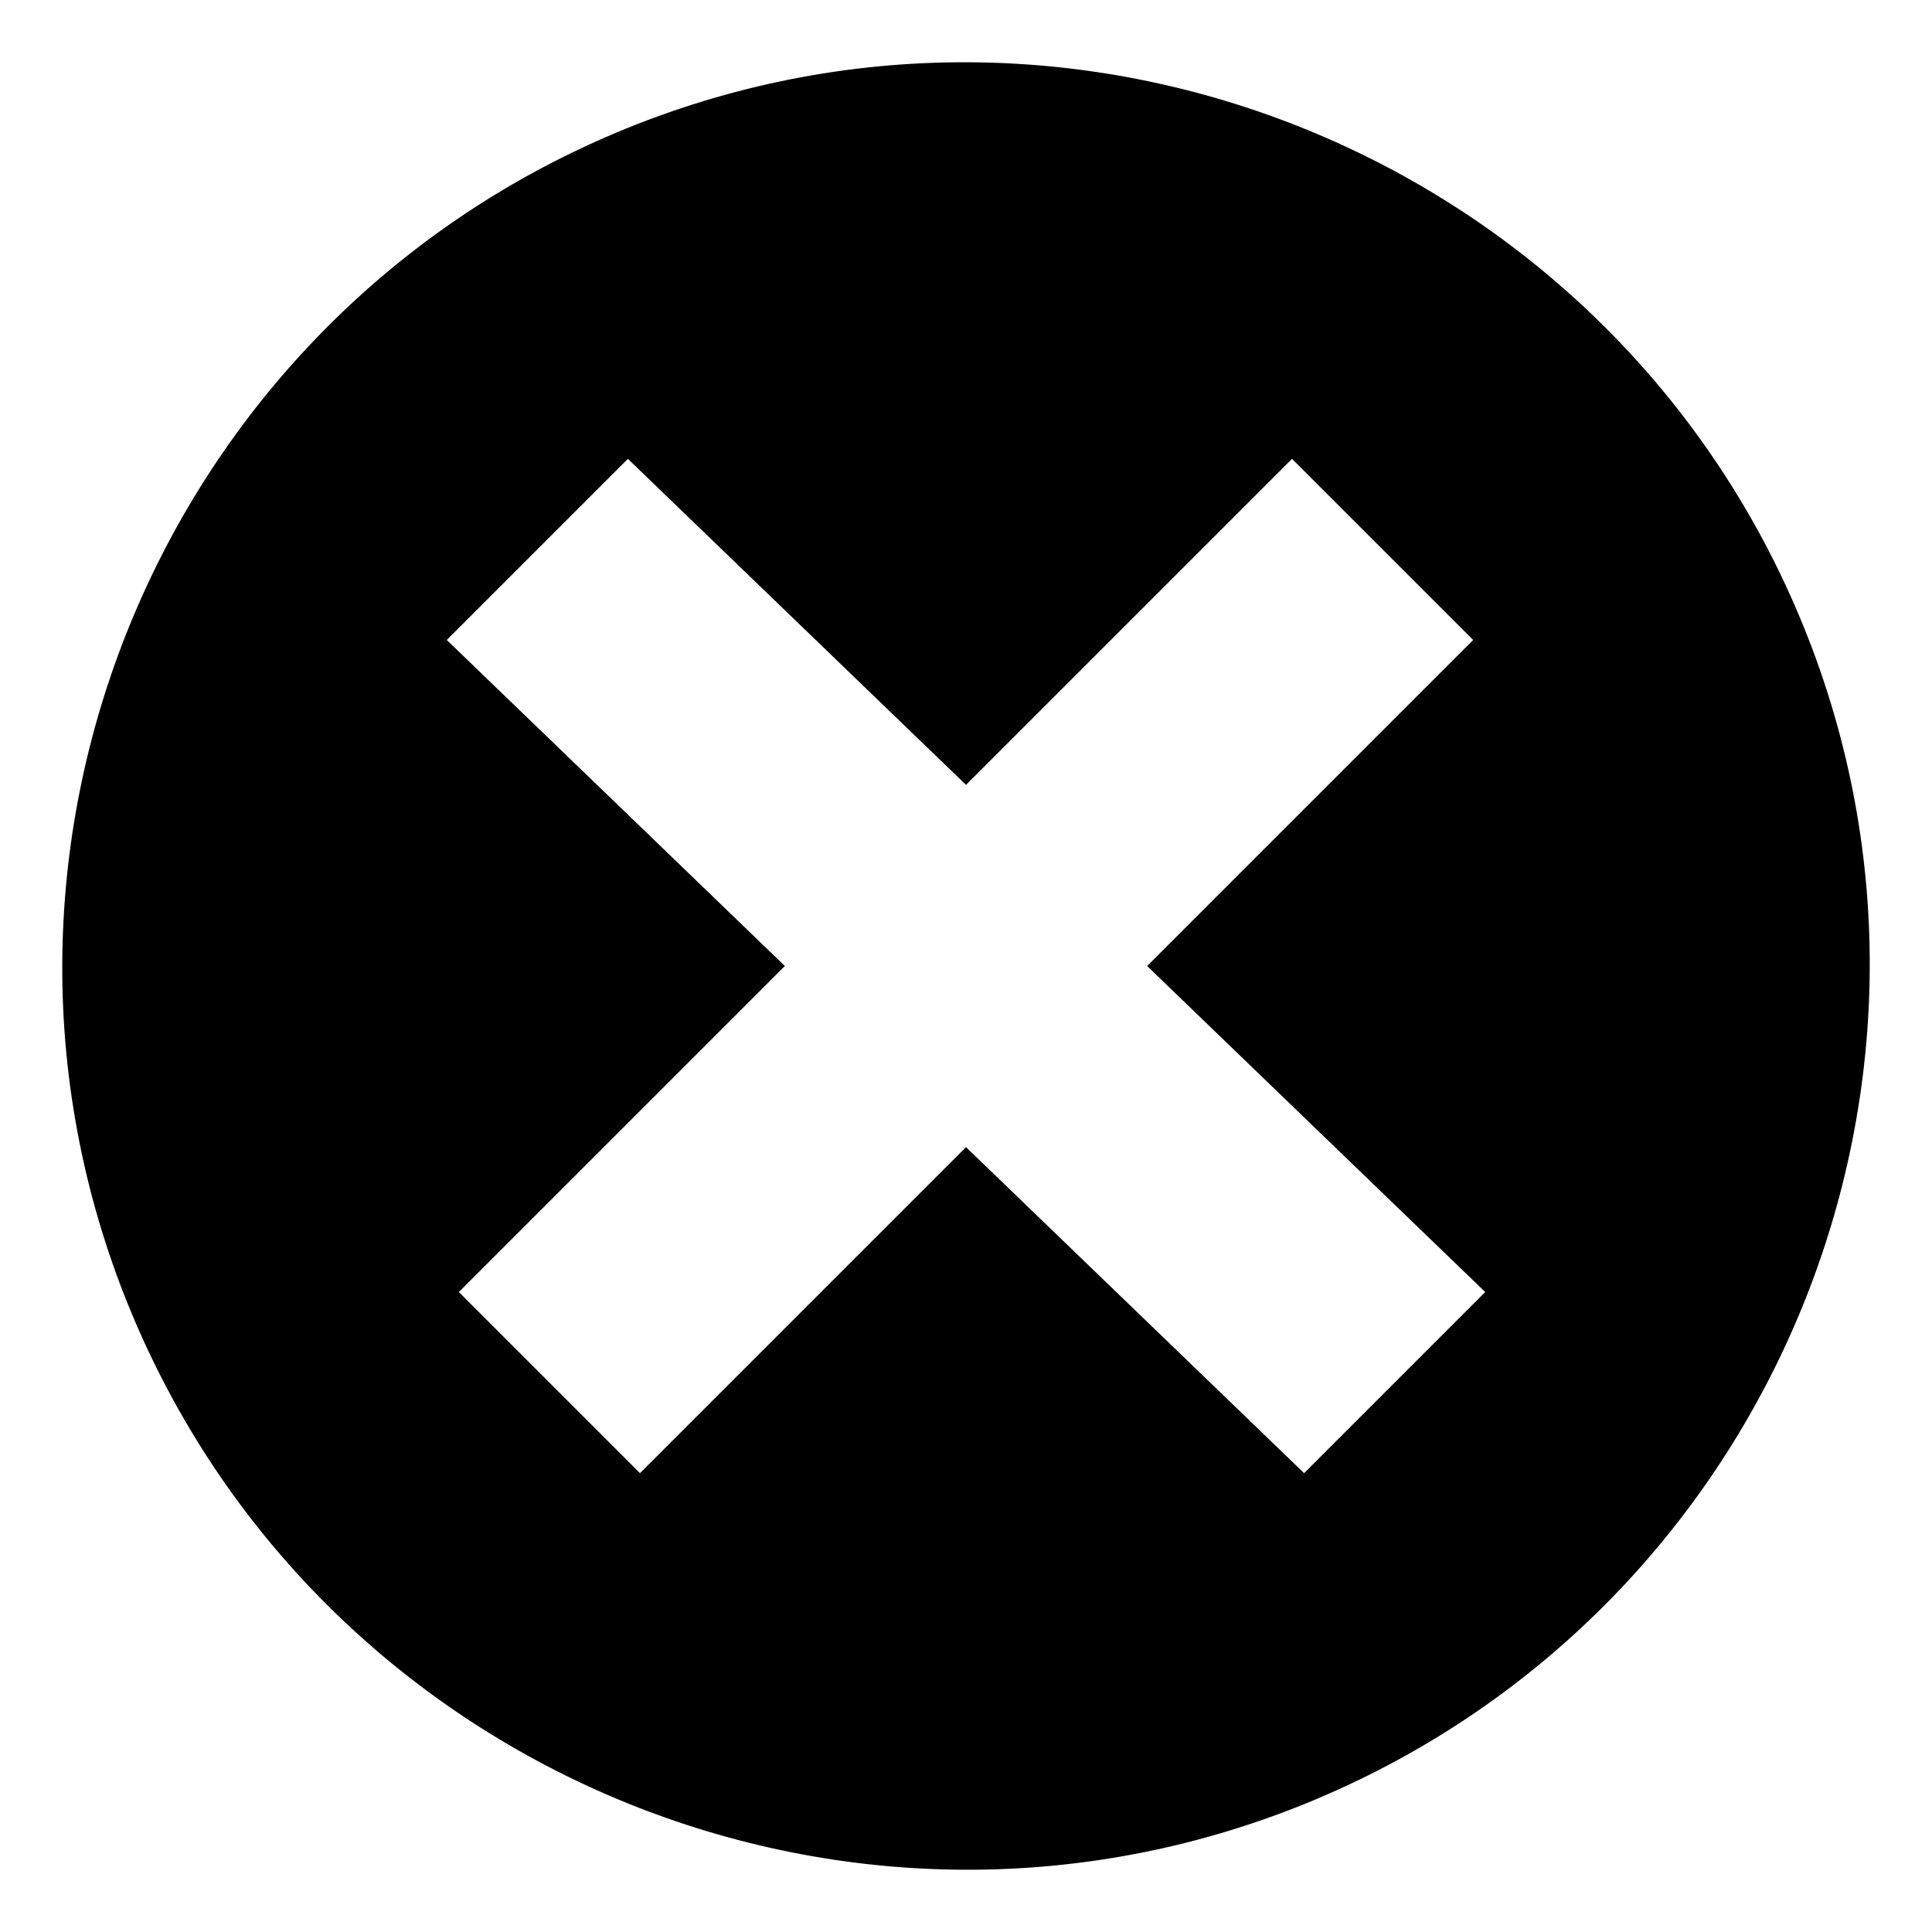
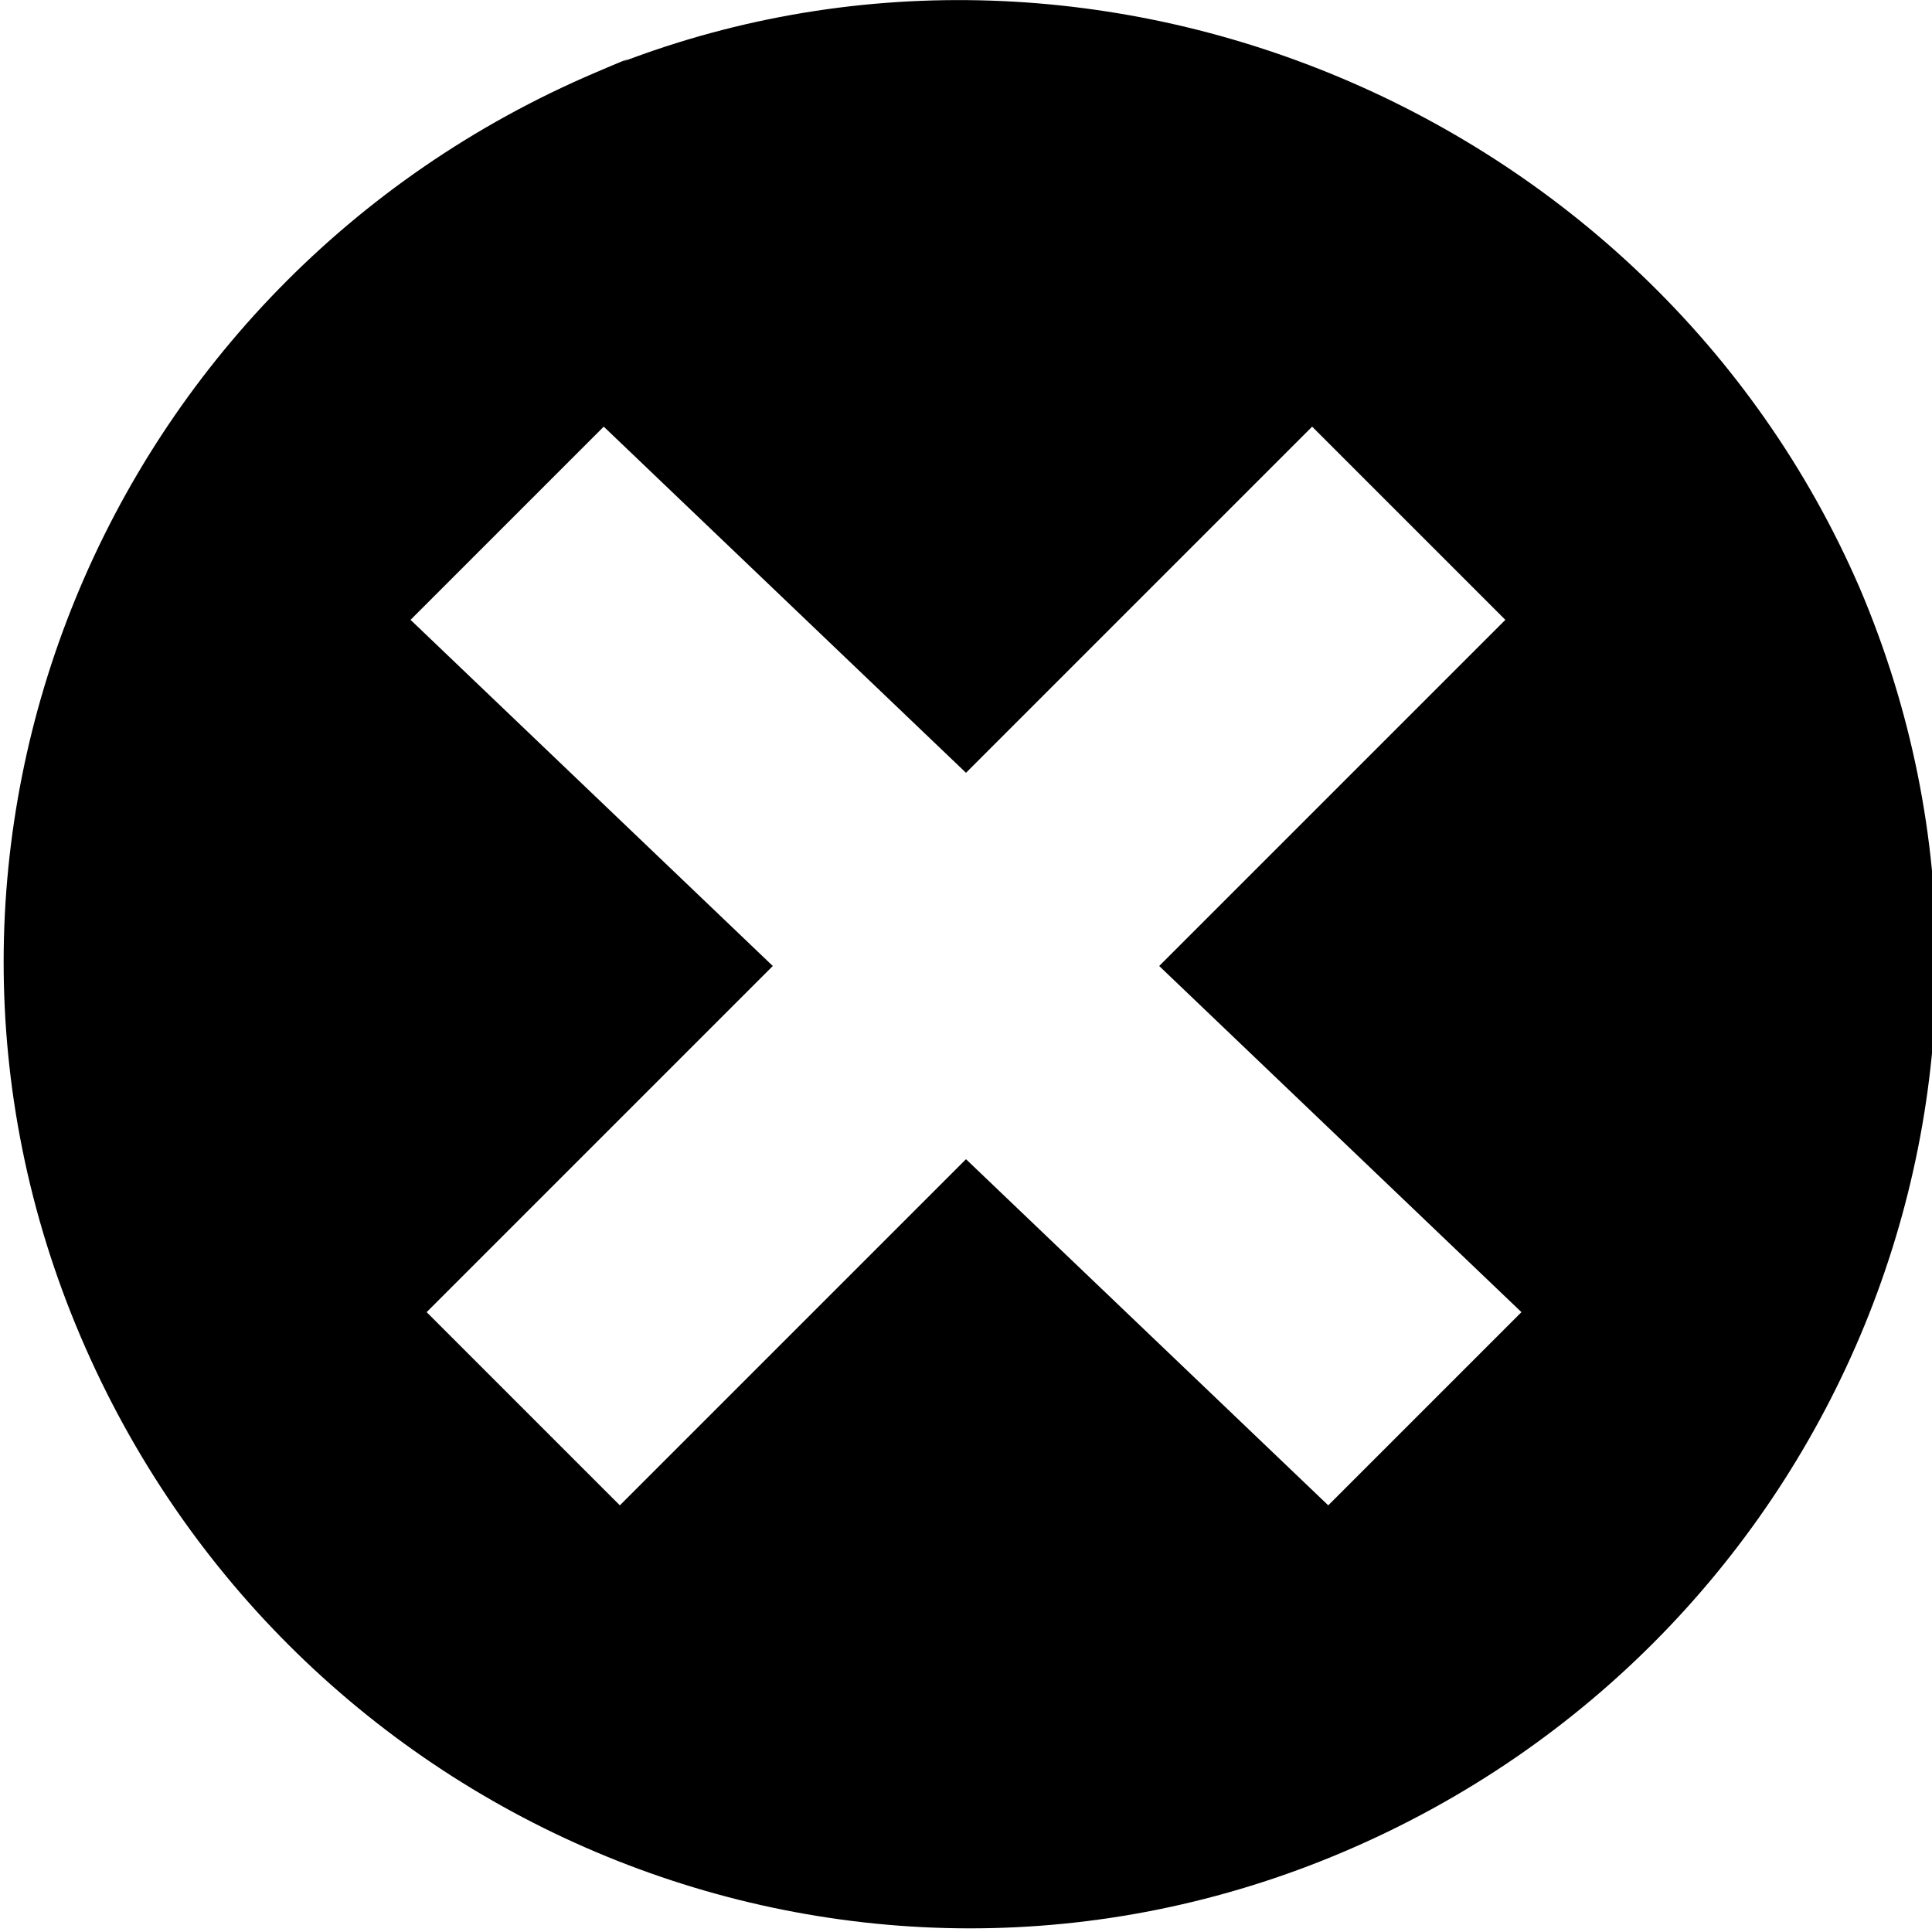
- <svg xmlns="http://www.w3.org/2000/svg" viewBox="0 0 16 16">
-   <path d="M5.1 1.1c-3.8 1.6-5.6 6-4 9.8 1.6 3.8 6 5.6 9.8 4 3.8-1.6 5.6-6 4-9.8-1.6-3.8-6-5.6-9.8-4-.9.4.9-.4 0 0zm7.2 9.6l-1.5 1.5L8 9.5l-2.7 2.7-1.5-1.5L6.5 8 3.7 5.3l1.5-1.5L8 6.5l2.7-2.7 1.5 1.5L9.5 8l2.8 2.7z" />
+ <svg xmlns="http://www.w3.org/2000/svg" viewBox="0 0 24 24">
+   <path fill="currentColor" d="M7.4.9c-6.1 2.6-9 9.6-6.4 15.7 2.6 6.1 9.6 9 15.7 6.4 6.1-2.6 9-9.6 6.4-15.7-2.6-6-9.7-8.9-15.7-6.4-1.5.7 1.4-.6 0 0zm11.5 15.4l-2.4 2.4-4.5-4.3-4.3 4.3-2.4-2.4L9.6 12 5.1 7.7l2.4-2.4L12 9.6l4.3-4.3 2.4 2.4-4.3 4.3 4.5 4.3z" />
</svg>
